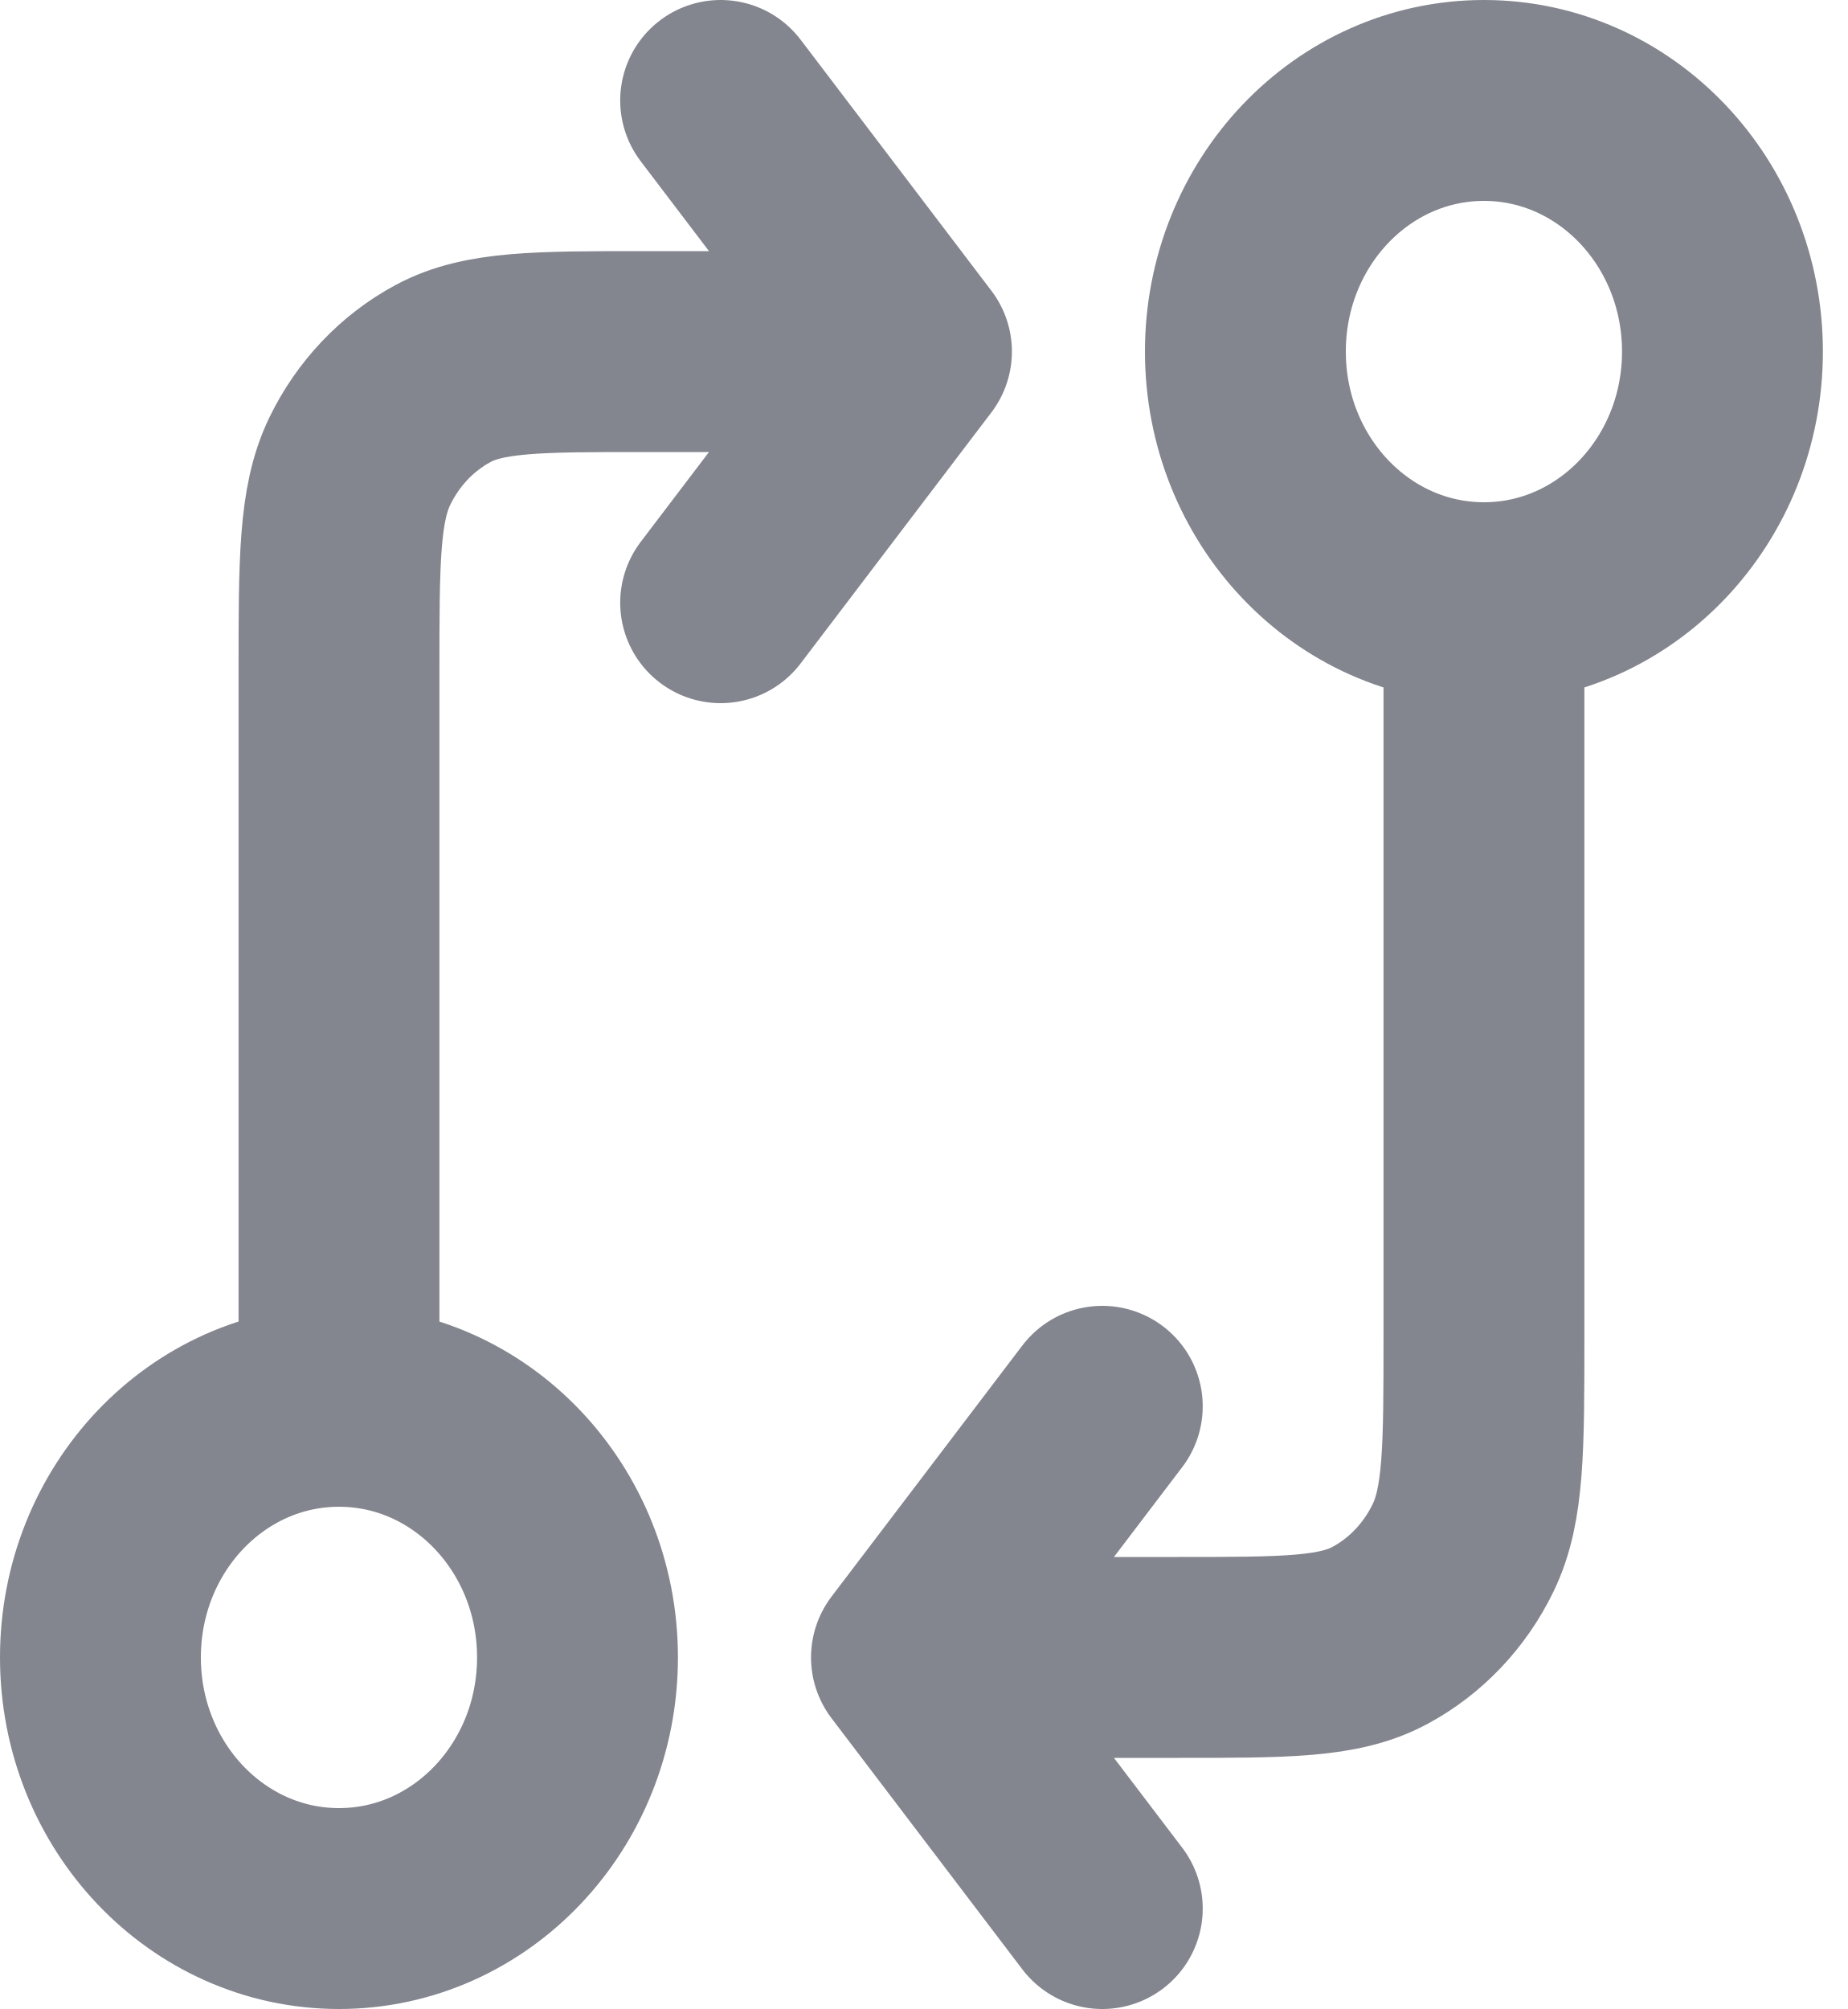
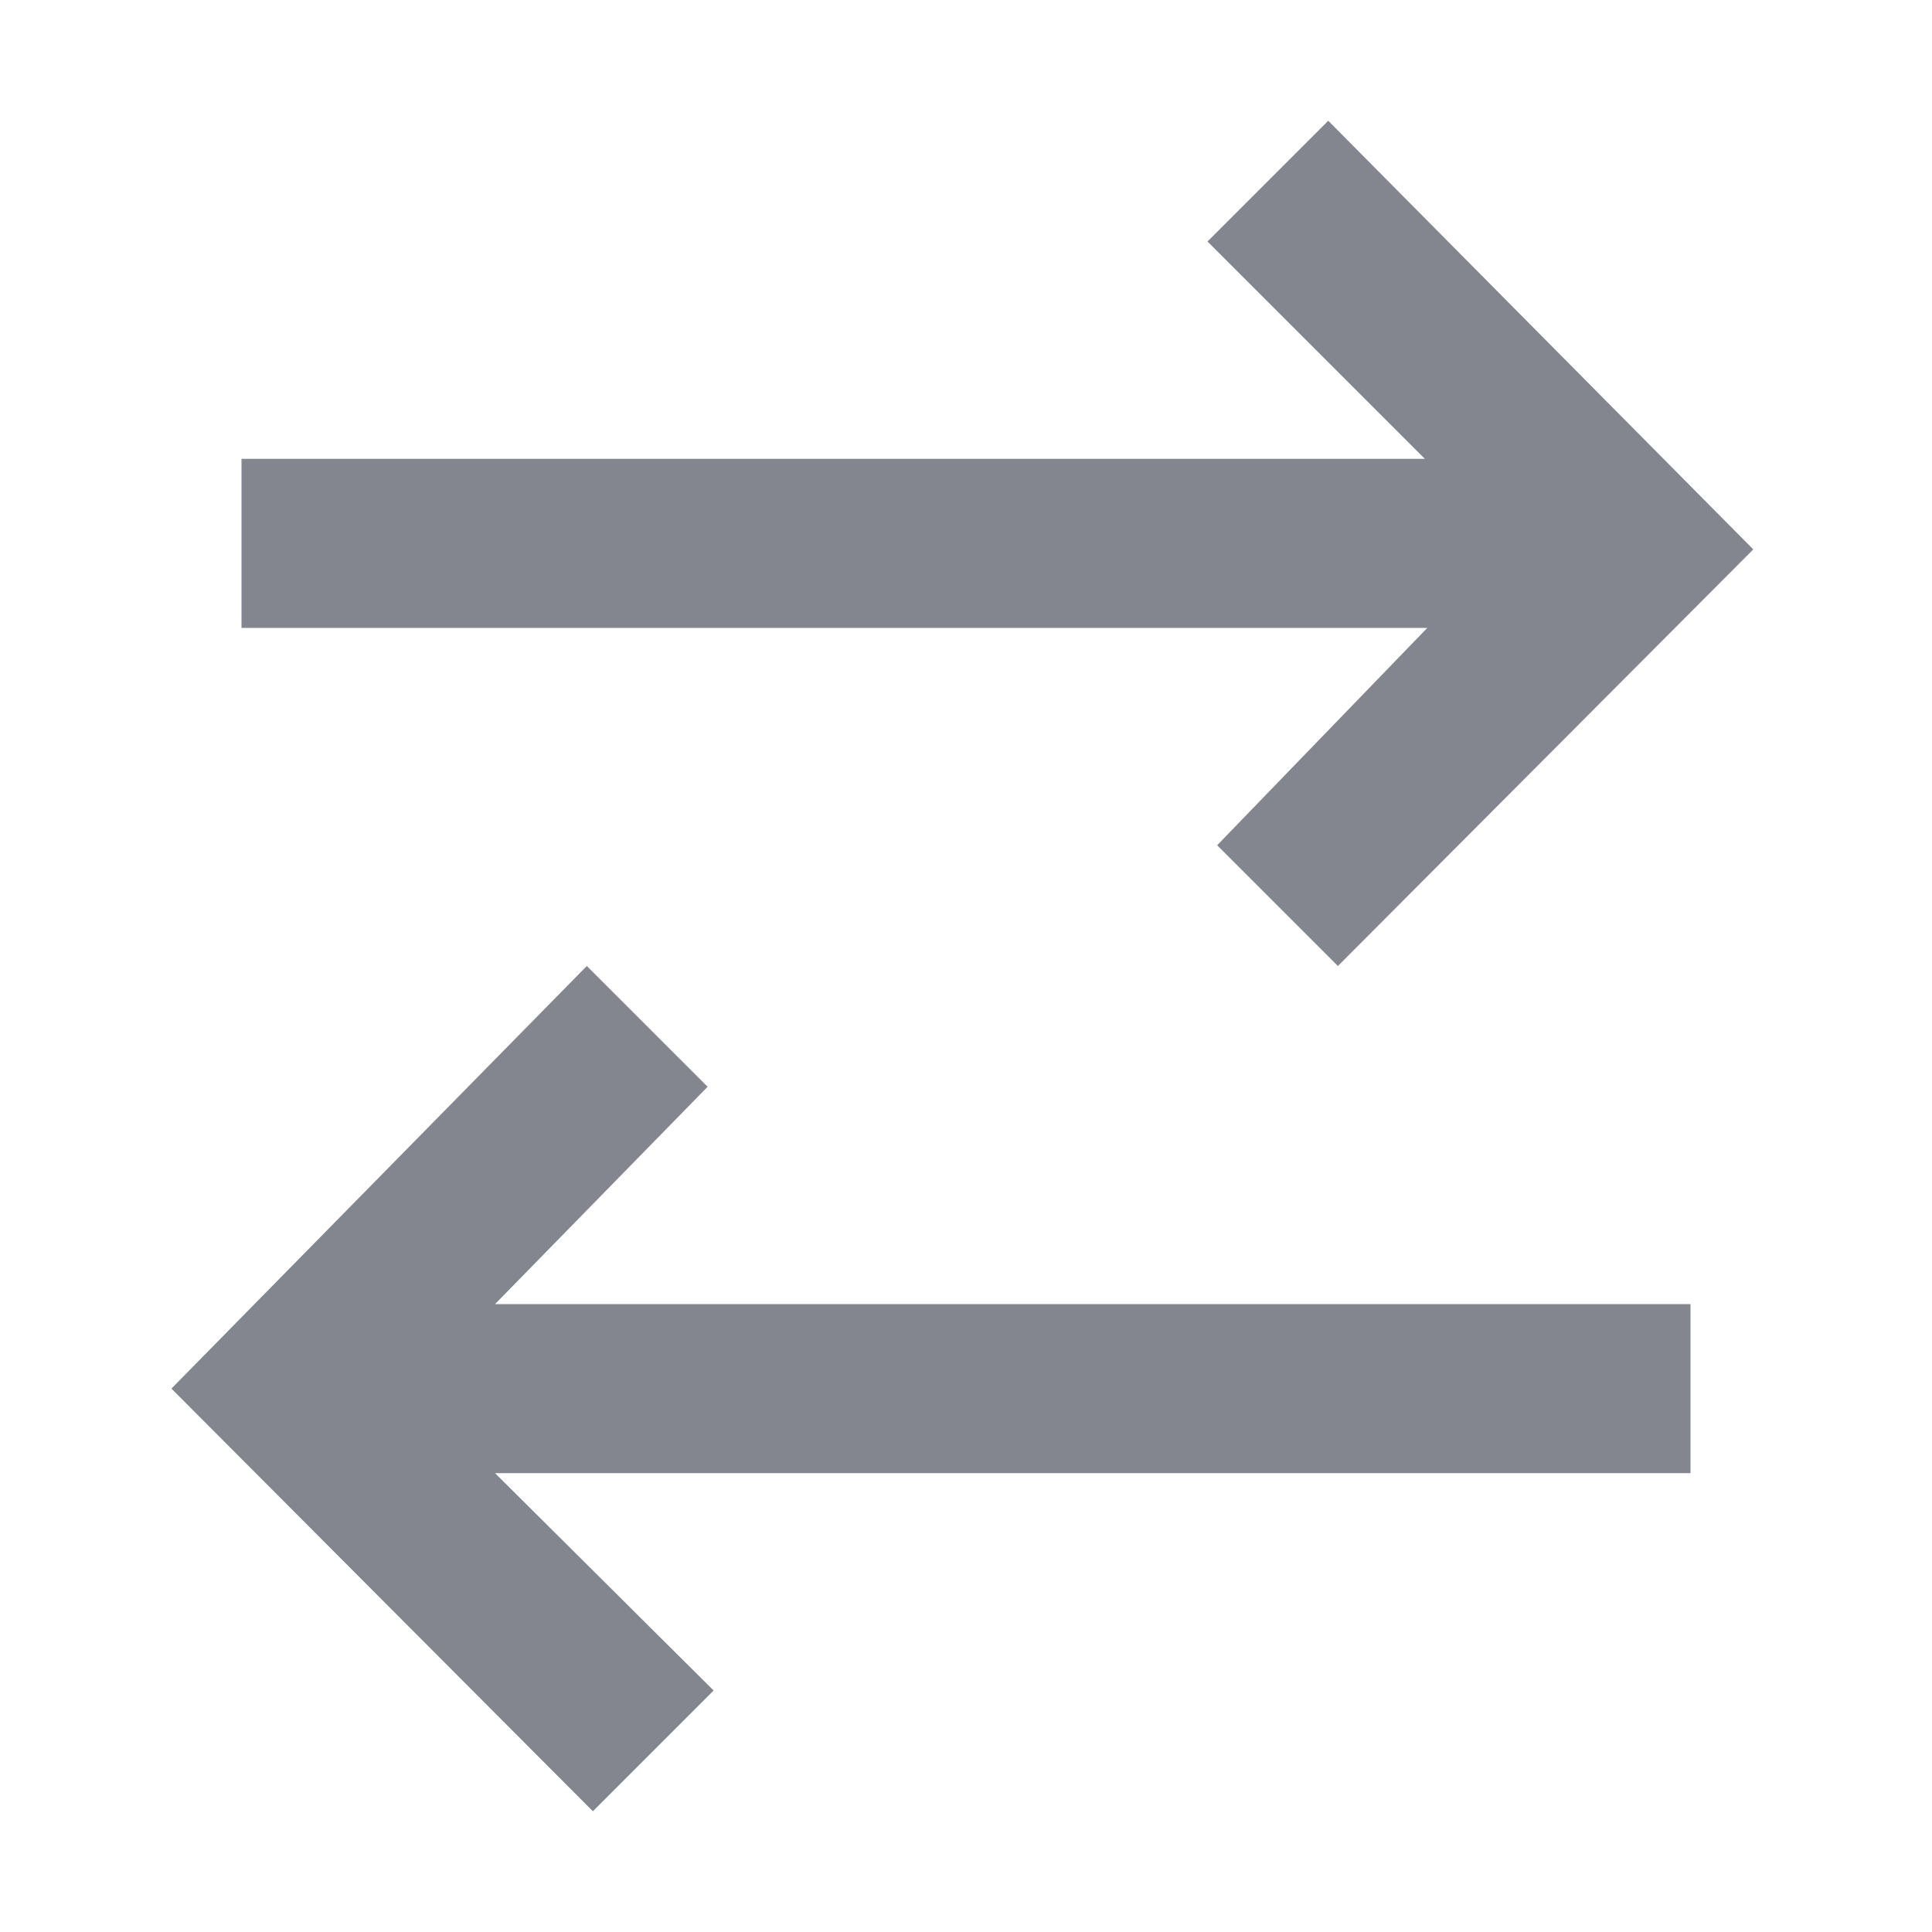
- <svg xmlns="http://www.w3.org/2000/svg" width="46" height="50" viewBox="0 0 46 50" fill="none">
-   <path d="M36.938 15V33.25C36.938 36.05 36.938 37.451 36.42 38.52C35.965 39.461 35.238 40.226 34.344 40.705C33.328 41.25 31.998 41.25 29.337 41.25H22.688M36.938 15C40.217 15 42.875 12.202 42.875 8.75C42.875 5.298 40.217 2.5 36.938 2.5C33.658 2.5 31 5.298 31 8.75C31 12.202 33.658 15 36.938 15ZM22.688 41.25L27.438 35M22.688 41.25L27.438 47.5M8.438 35V16.75C8.438 13.95 8.438 12.55 8.955 11.48C9.411 10.539 10.137 9.774 11.031 9.295C12.047 8.75 13.377 8.75 16.038 8.75H22.688M8.438 35C5.158 35 2.5 37.798 2.5 41.25C2.5 44.702 5.158 47.5 8.438 47.5C11.717 47.5 14.375 44.702 14.375 41.25C14.375 37.798 11.717 35 8.438 35ZM22.688 8.75L17.938 15M22.688 8.75L17.938 2.5" stroke="#83868F" stroke-width="5" stroke-linecap="round" stroke-linejoin="round" />
+ <svg xmlns="http://www.w3.org/2000/svg" width="30" height="30" viewBox="0 0 30 30" fill="none">
+   <path d="M18.9 13.125L20.775 15L27.225 8.531L20.625 1.875L18.75 3.75L22.125 7.125H3.75V9.75H22.163L18.9 13.125ZM10.988 16.875L9.112 15L2.662 21.562L9.206 28.125L11.081 26.25L7.687 22.875H26.25V20.25H7.687L10.988 16.875Z" fill="#83868F" />
</svg>
